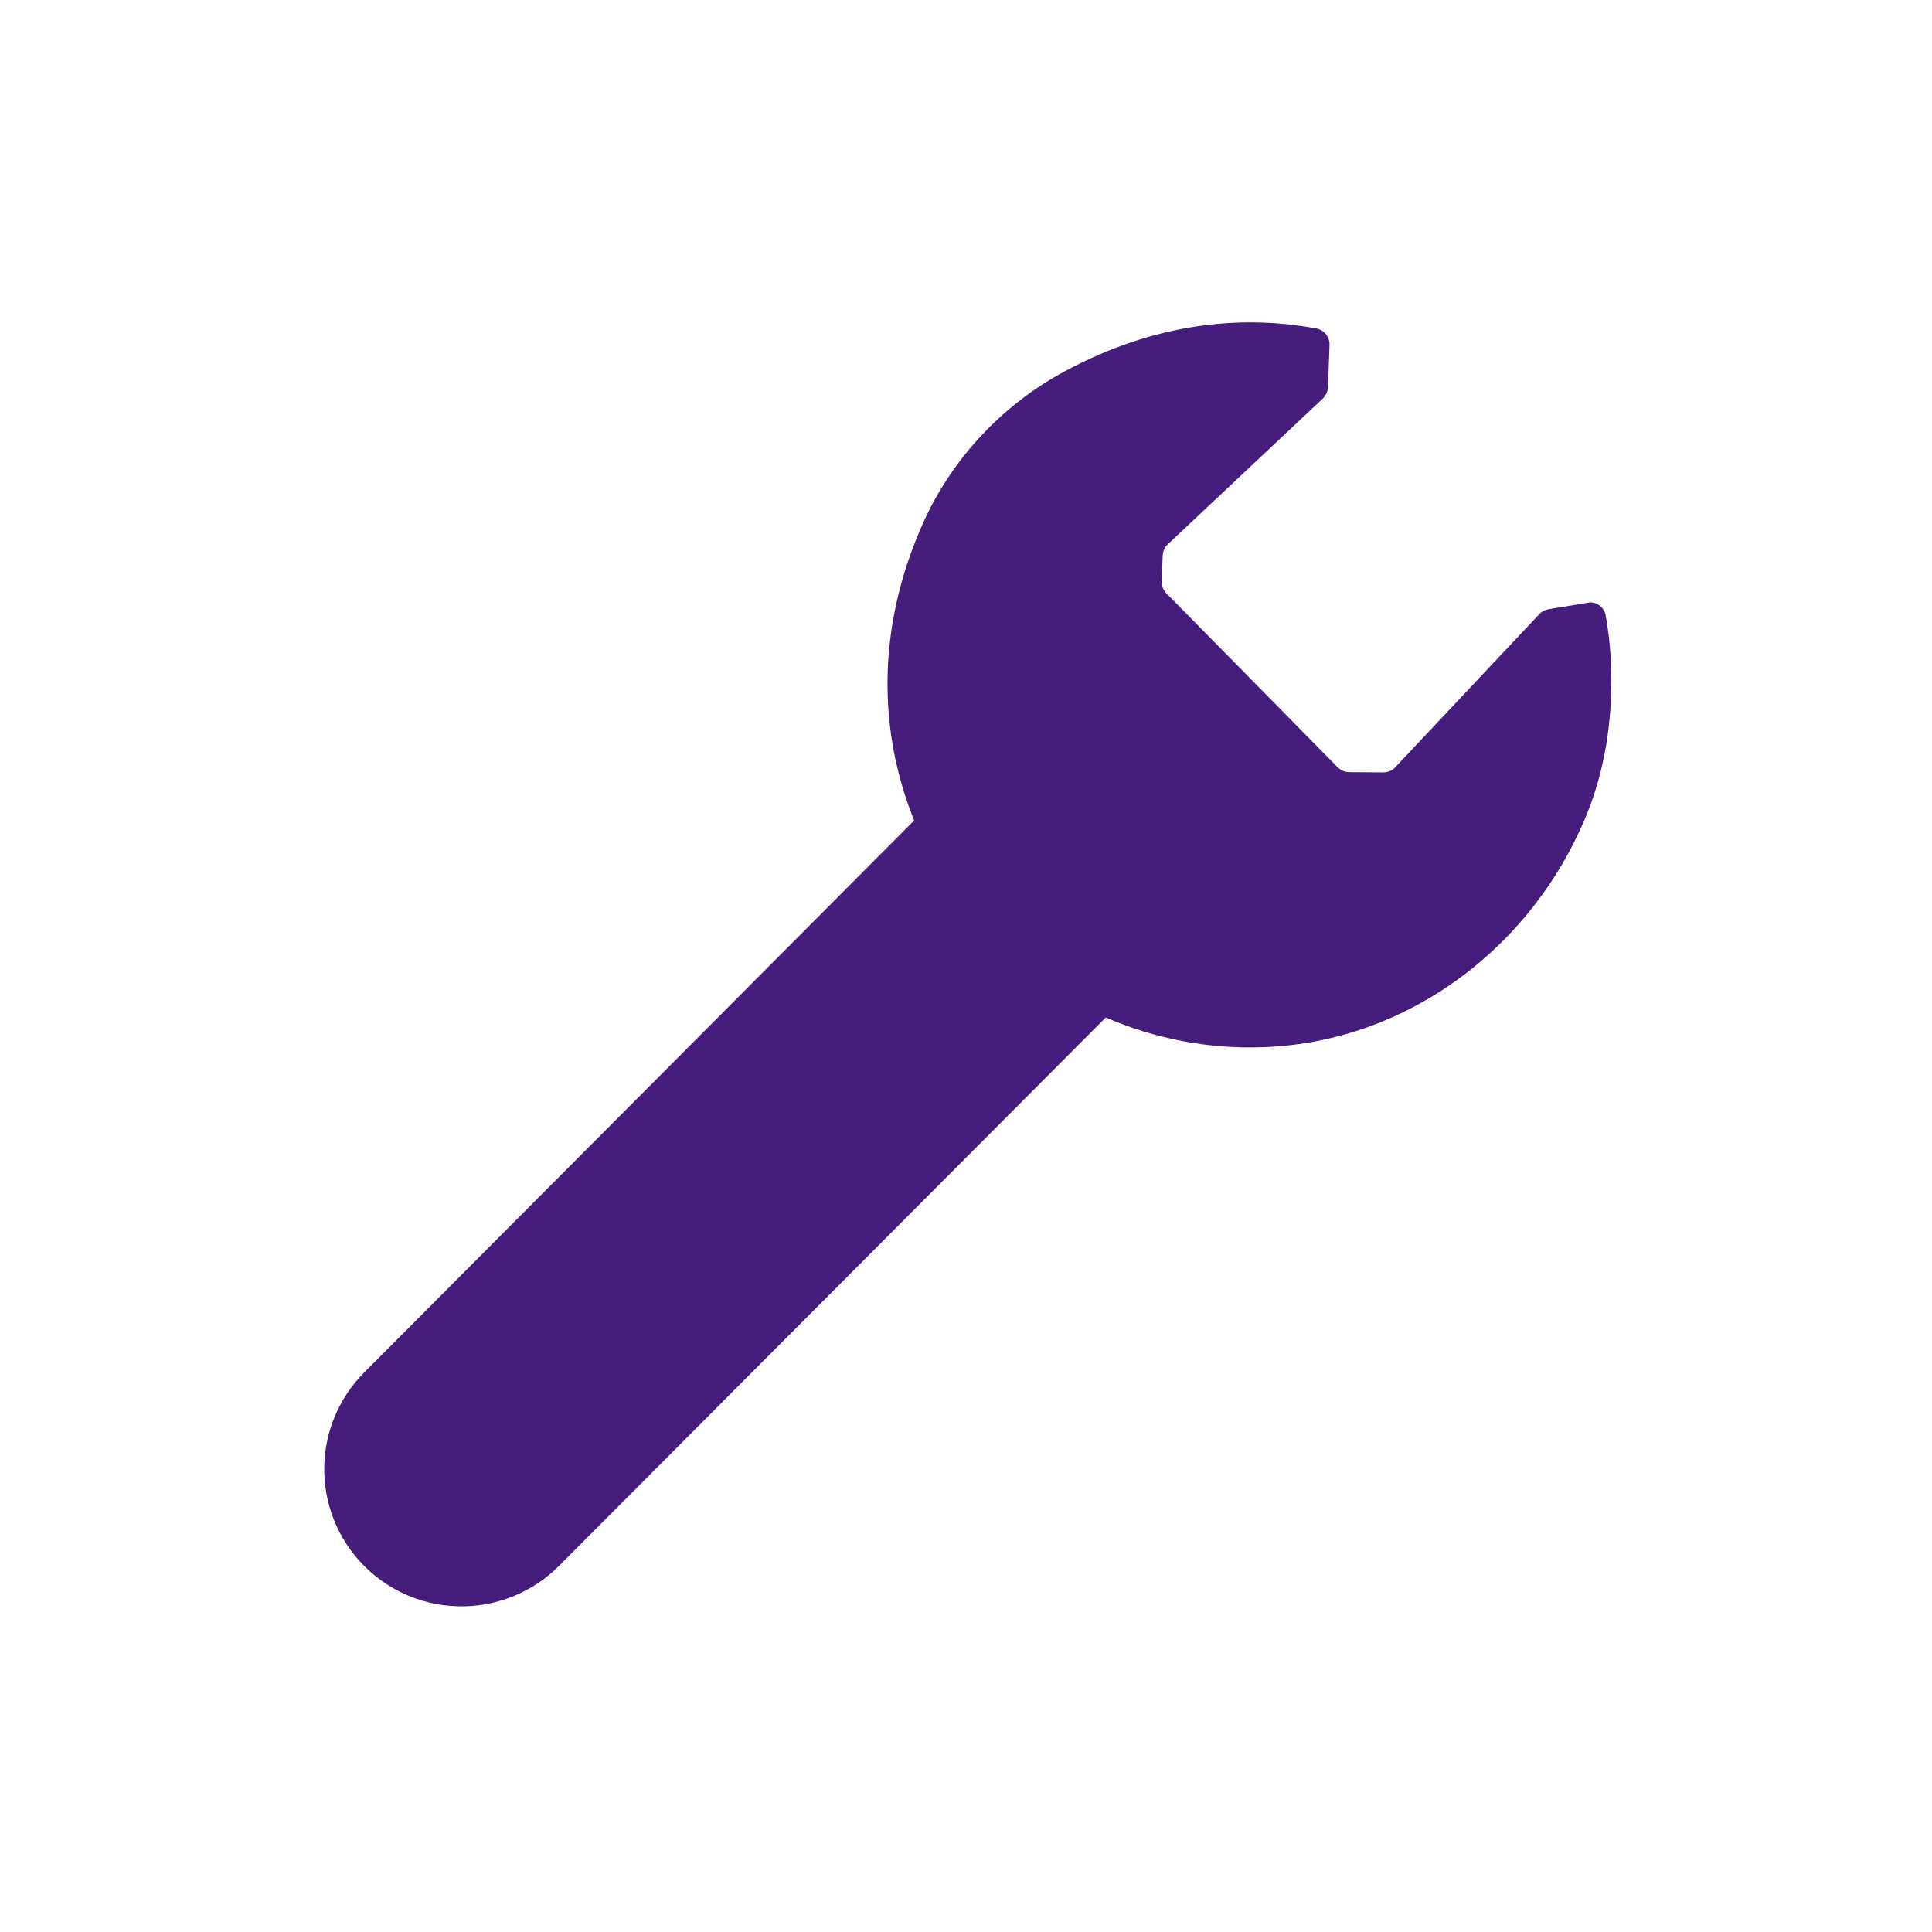
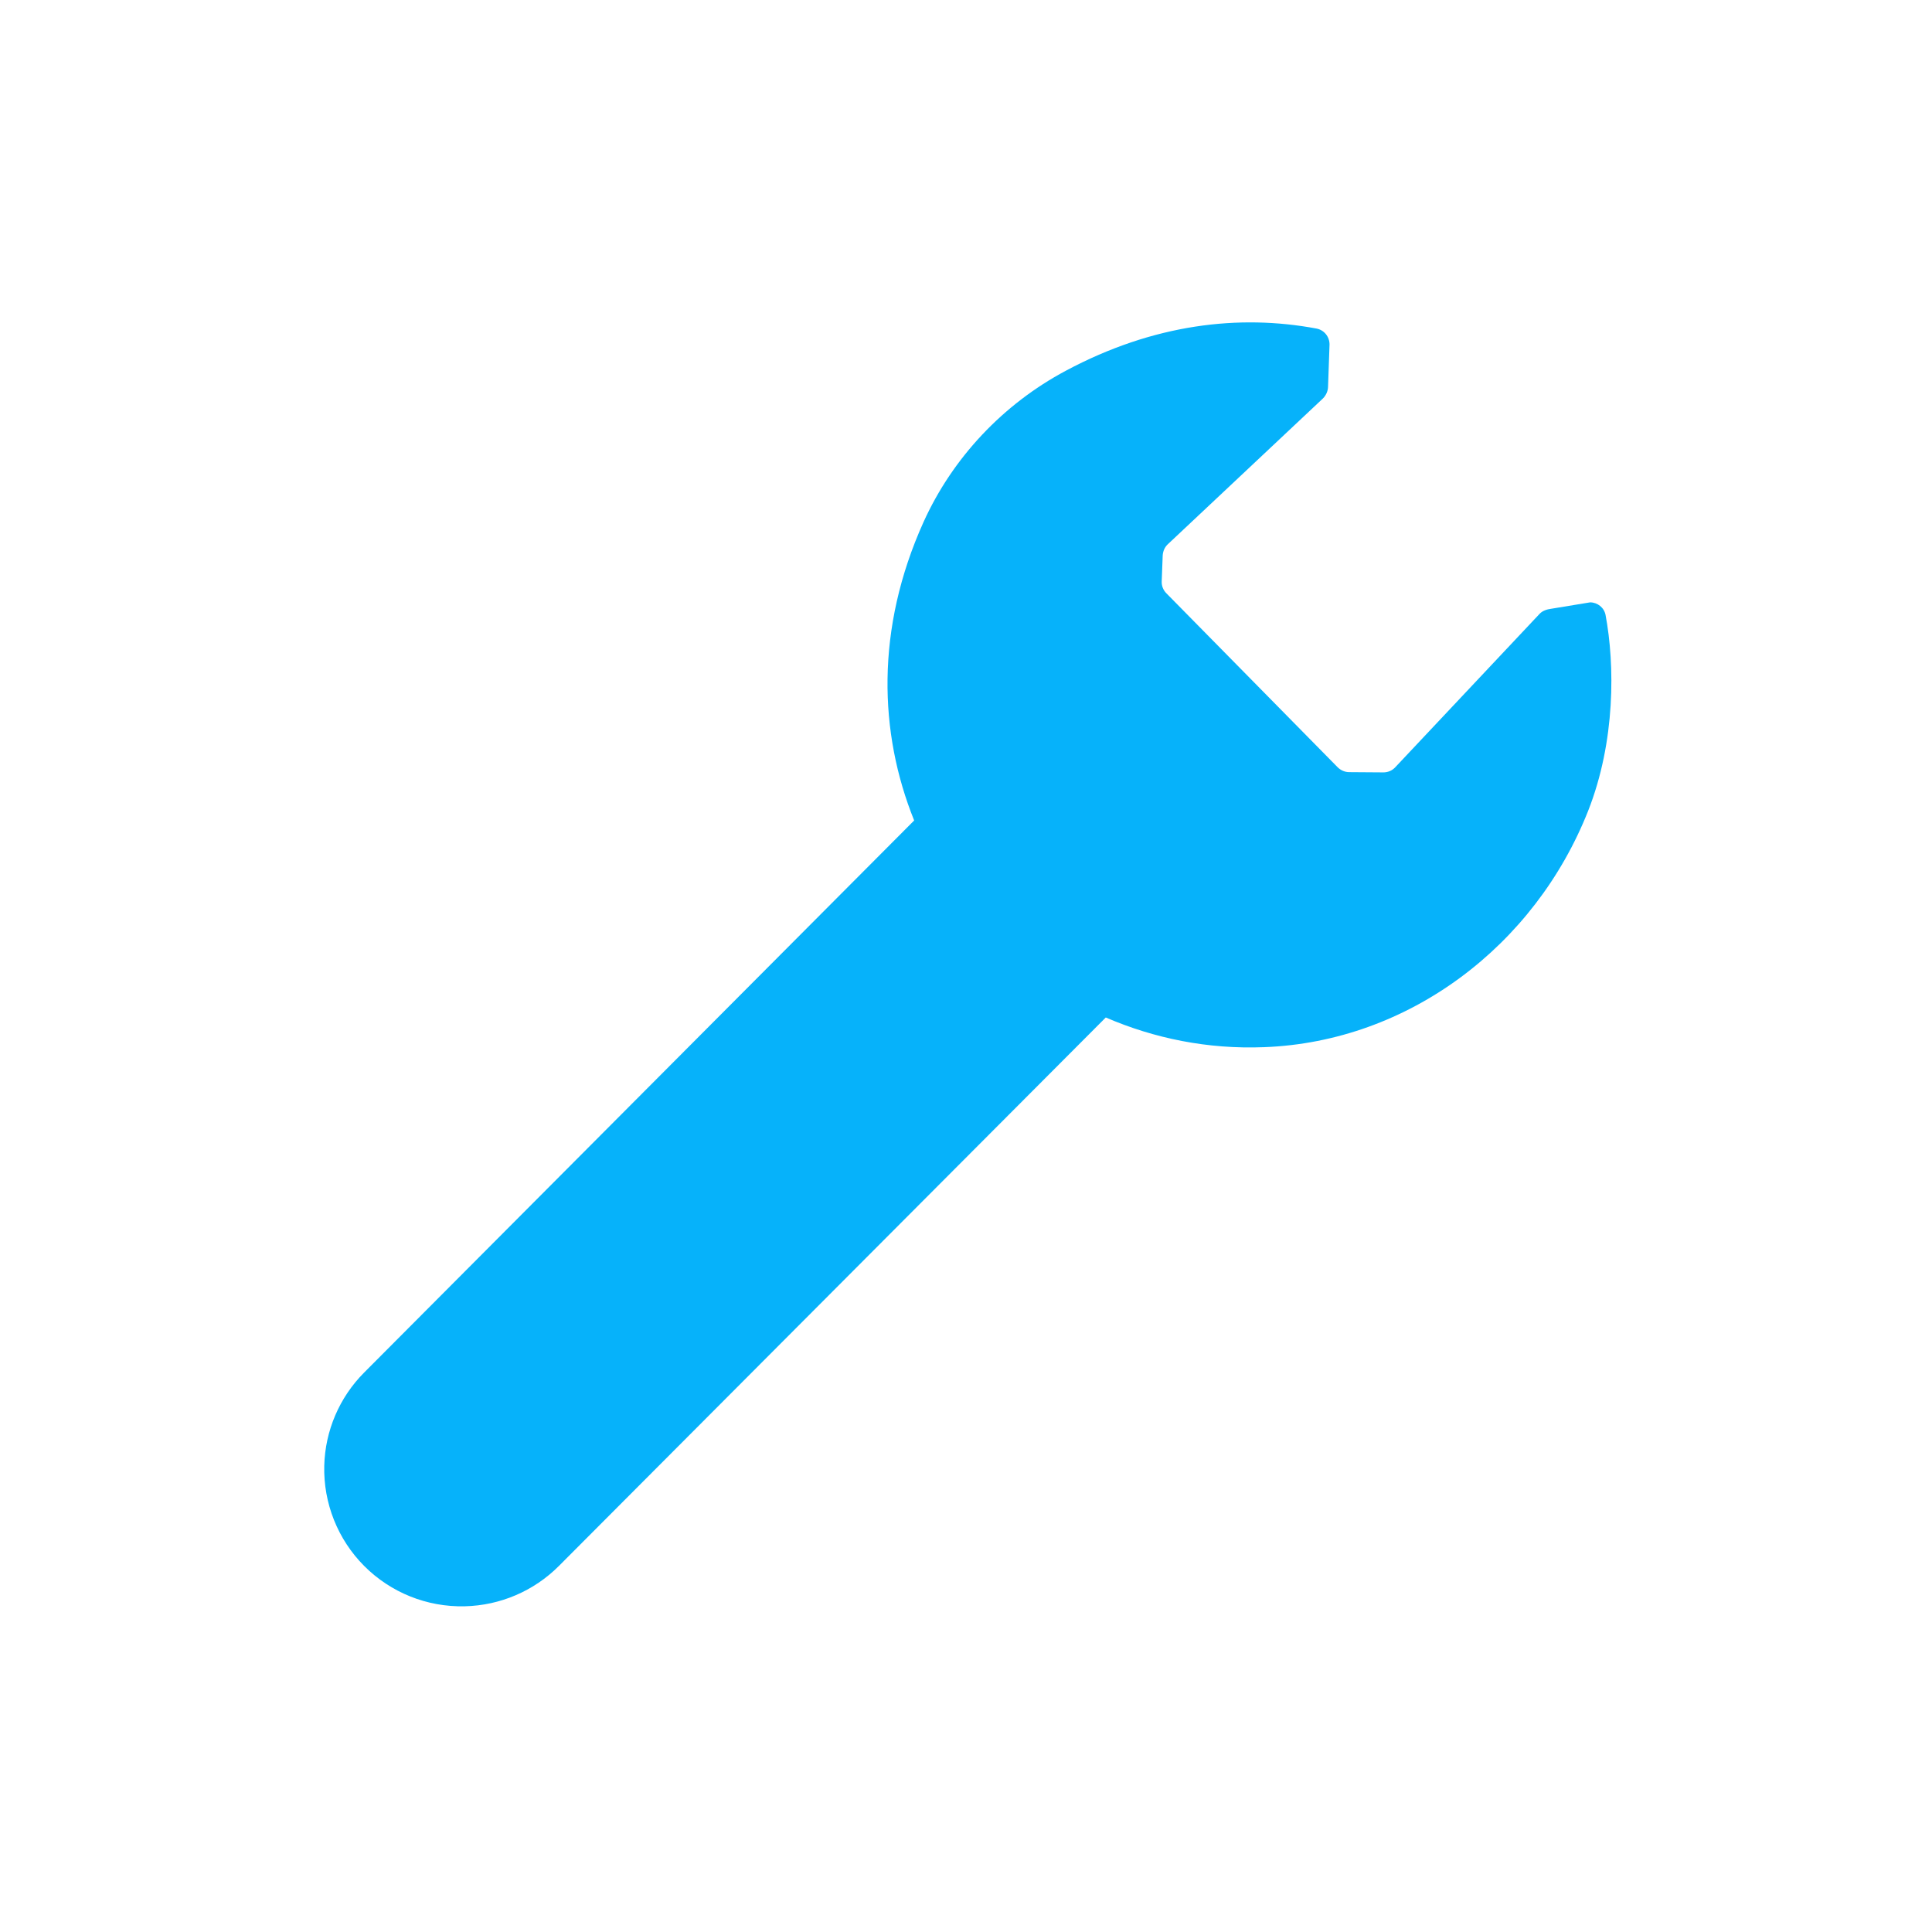
<svg xmlns="http://www.w3.org/2000/svg" width="100%" height="100%" viewBox="0 0 512 512" version="1.1" xml:space="preserve" style="fill-rule:evenodd;clip-rule:evenodd;stroke-linejoin:round;stroke-miterlimit:2;">
  <g transform="matrix(6.50186,0,0,6.50186,163.395,16.8517)">
-     <path d="M-10.289,53.353C-11.296,54.364 -11.878,55.723 -11.914,57.149C-11.914,57.149 -11.914,57.149 -11.914,57.149C-11.952,58.678 -11.363,60.156 -10.283,61.239C-9.202,62.322 -7.726,62.914 -6.197,62.879C-6.192,62.879 -6.188,62.879 -6.184,62.879C-4.742,62.845 -3.368,62.256 -2.35,61.235C2.985,55.885 19.94,38.88 19.94,38.88C21.91,39.73 24.09,40.18 26.39,40.09C32.29,39.87 37.43,35.95 39.6,30.46C40.72,27.62 40.69,24.49 40.31,22.47C40.25,22.17 39.98,21.96 39.68,21.96L38.1,22.22C37.93,22.24 37.74,22.3 37.62,22.43L31.74,28.68C31.61,28.82 31.44,28.89 31.25,28.89L29.86,28.88C29.68,28.88 29.51,28.8 29.39,28.68L22.41,21.59C22.28,21.46 22.21,21.28 22.22,21.1L22.26,20.05C22.27,19.88 22.34,19.71 22.47,19.59L28.79,13.65C28.92,13.52 29,13.34 29,13.16L29.06,11.45C29.06,11.13 28.84,10.86 28.53,10.8C25.38,10.21 21.88,10.61 18.31,12.52C15.76,13.88 13.7,16.06 12.51,18.69C10.55,23.04 10.69,27.28 12.13,30.85C12.13,30.85 -4.958,48.003 -10.289,53.353Z" style="fill:rgb(70,29,124);" />
+     <path d="M-10.289,53.353C-11.296,54.364 -11.878,55.723 -11.914,57.149C-11.952,58.678 -11.363,60.156 -10.283,61.239C-9.202,62.322 -7.726,62.914 -6.197,62.879L-6.184,62.879C-4.742,62.845 -3.368,62.256 -2.35,61.235C2.985,55.885 19.94,38.88 19.94,38.88C21.91,39.73 24.09,40.18 26.39,40.09C32.29,39.87 37.43,35.95 39.6,30.46C40.72,27.62 40.69,24.49 40.31,22.47C40.25,22.17 39.98,21.96 39.68,21.96L38.1,22.22C37.93,22.24 37.74,22.3 37.62,22.43L31.74,28.68C31.61,28.82 31.44,28.89 31.25,28.89L29.86,28.88C29.68,28.88 29.51,28.8 29.39,28.68L22.41,21.59C22.28,21.46 22.21,21.28 22.22,21.1L22.26,20.05C22.27,19.88 22.34,19.71 22.47,19.59L28.79,13.65C28.92,13.52 29,13.34 29,13.16L29.06,11.45C29.06,11.13 28.84,10.86 28.53,10.8C25.38,10.21 21.88,10.61 18.31,12.52C15.76,13.88 13.7,16.06 12.51,18.69C10.55,23.04 10.69,27.28 12.13,30.85C12.13,30.85 -4.958,48.003 -10.289,53.353Z" style="fill:rgb(6,178,250);" />
  </g>
</svg>
